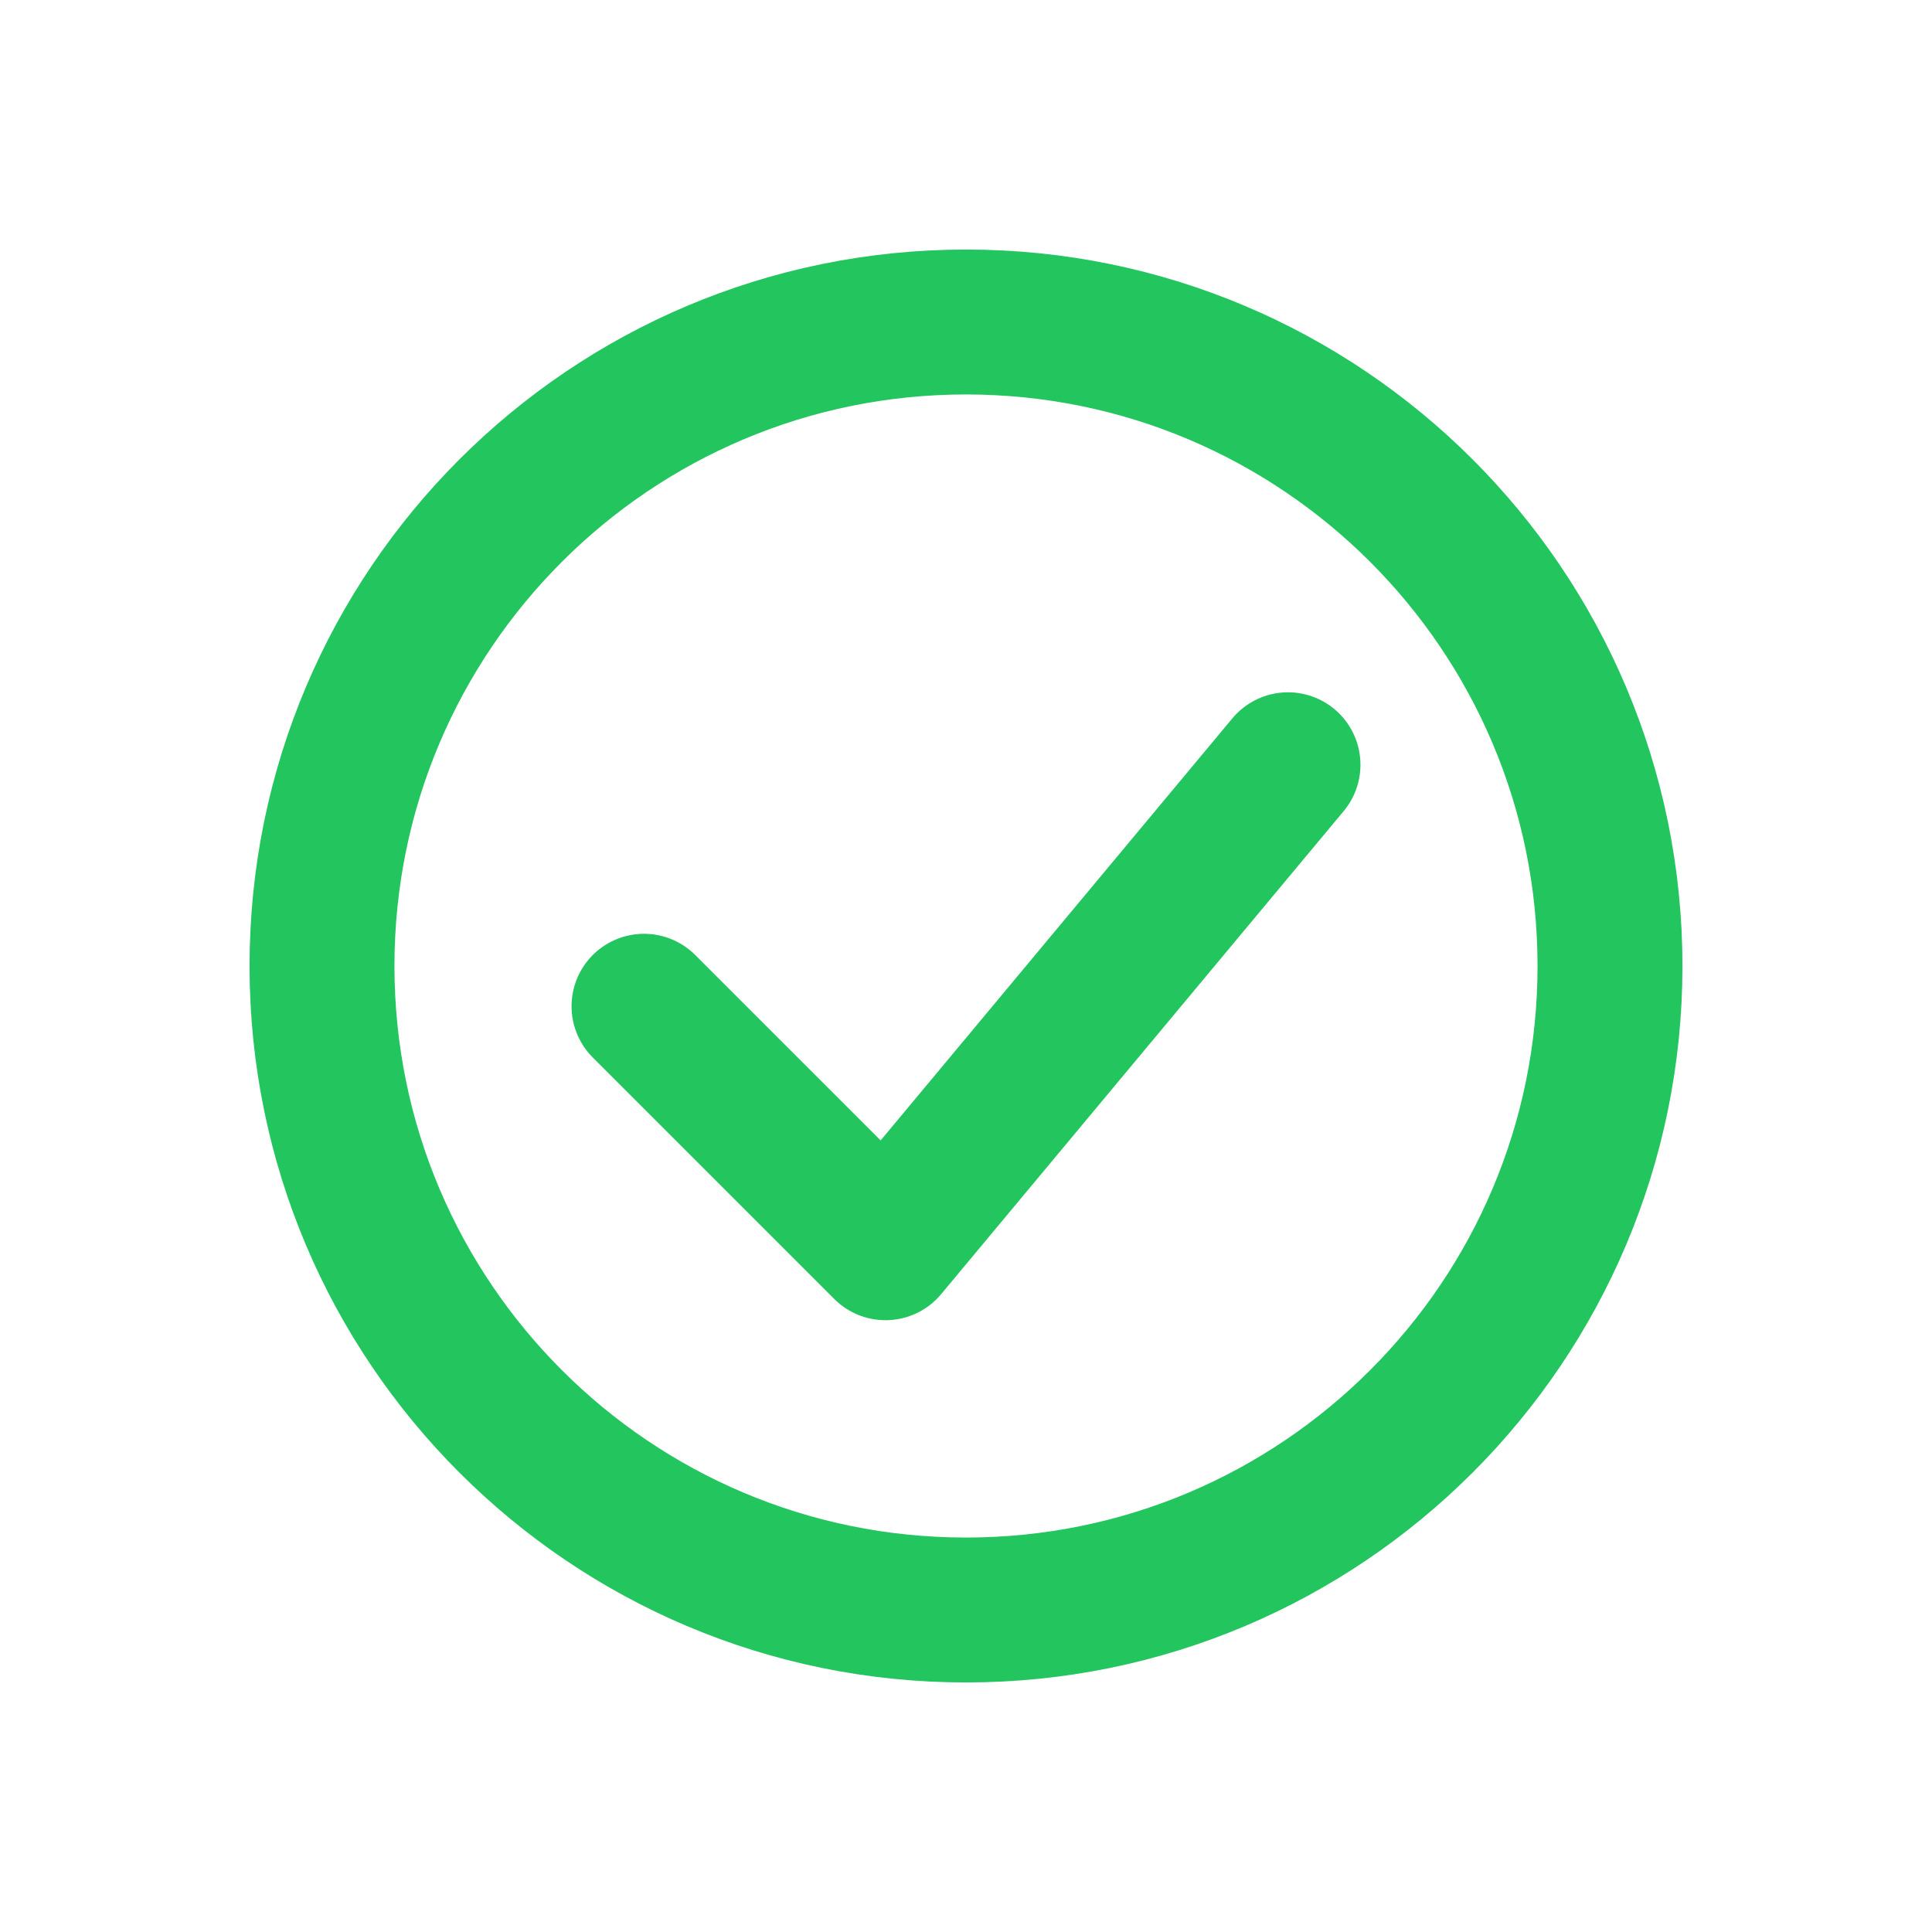
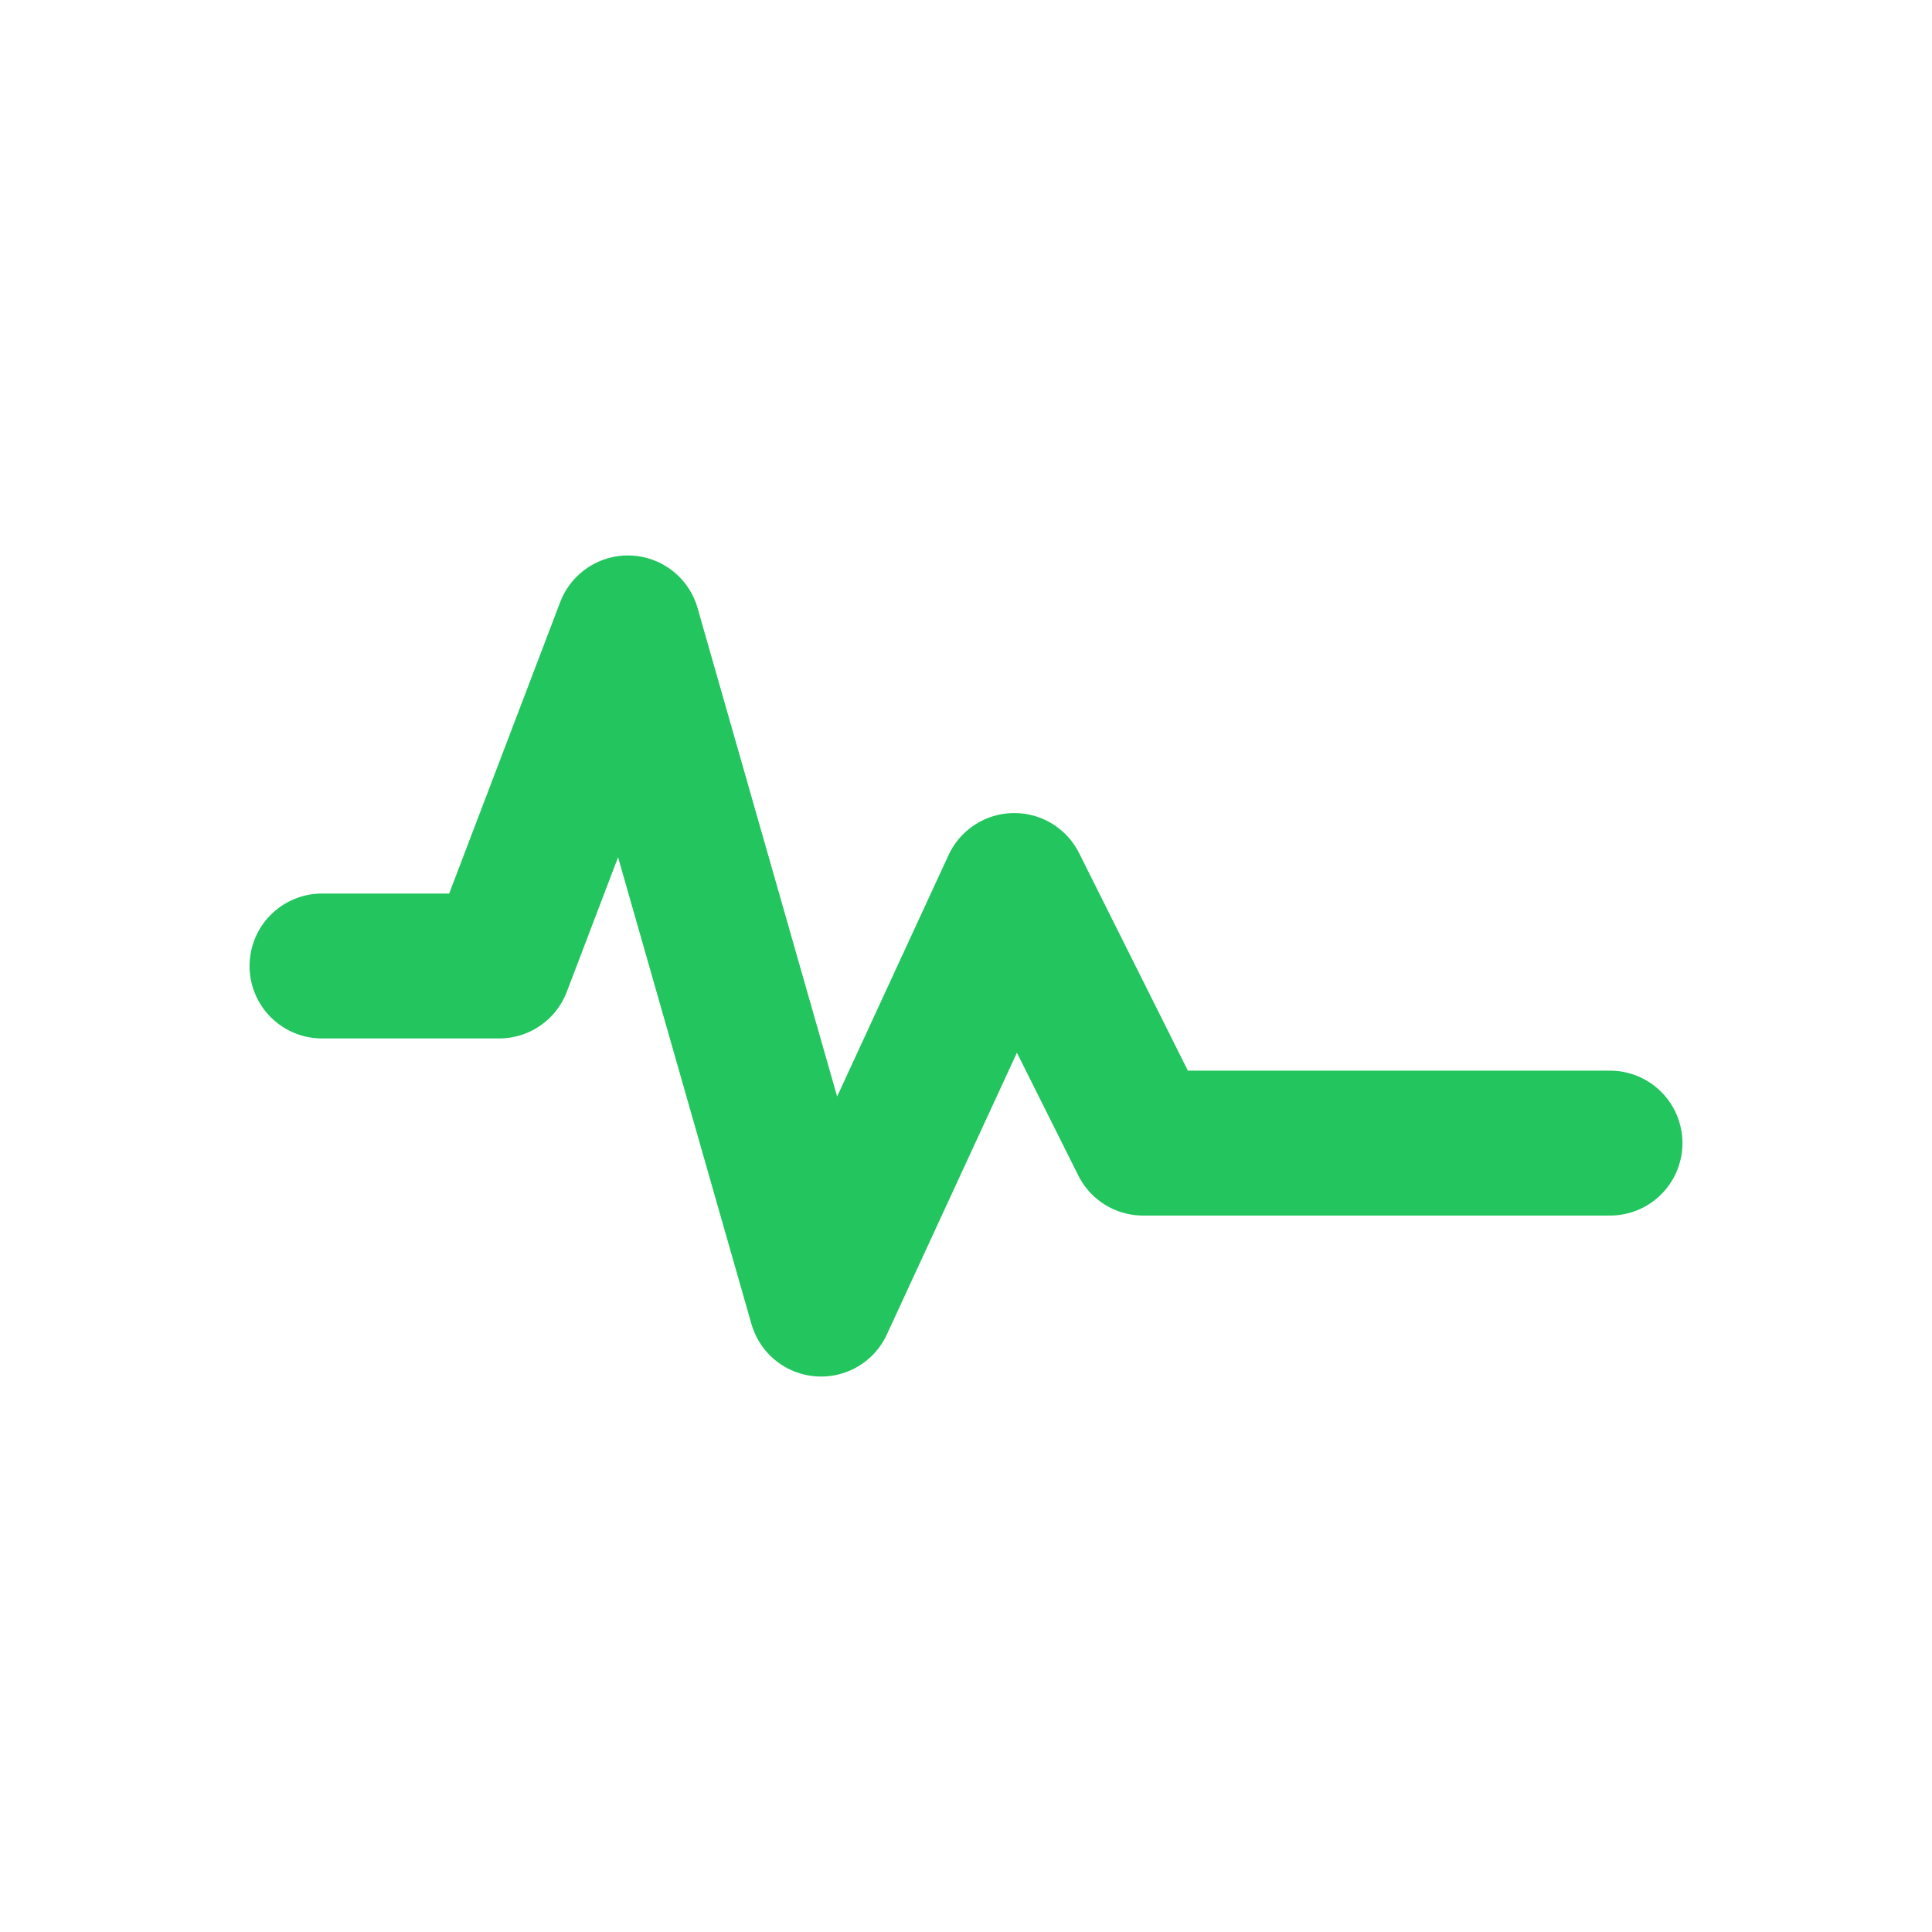
<svg xmlns="http://www.w3.org/2000/svg" width="24" height="24" viewBox="0 0 24 24" fill="none">
  <g stroke="#22C55E" stroke-width="1.8" stroke-linecap="round" stroke-linejoin="round" fill="none">
-     <circle cx="12" cy="12" r="8" />
-     <polyline points="8 12.5 11 15.5 16 9.5" />
+     <path d="M4 12h2.2l1.6-4.2 2.4 8.4 2.4-5.2 1.6 3.2H20" />
  </g>
</svg>
